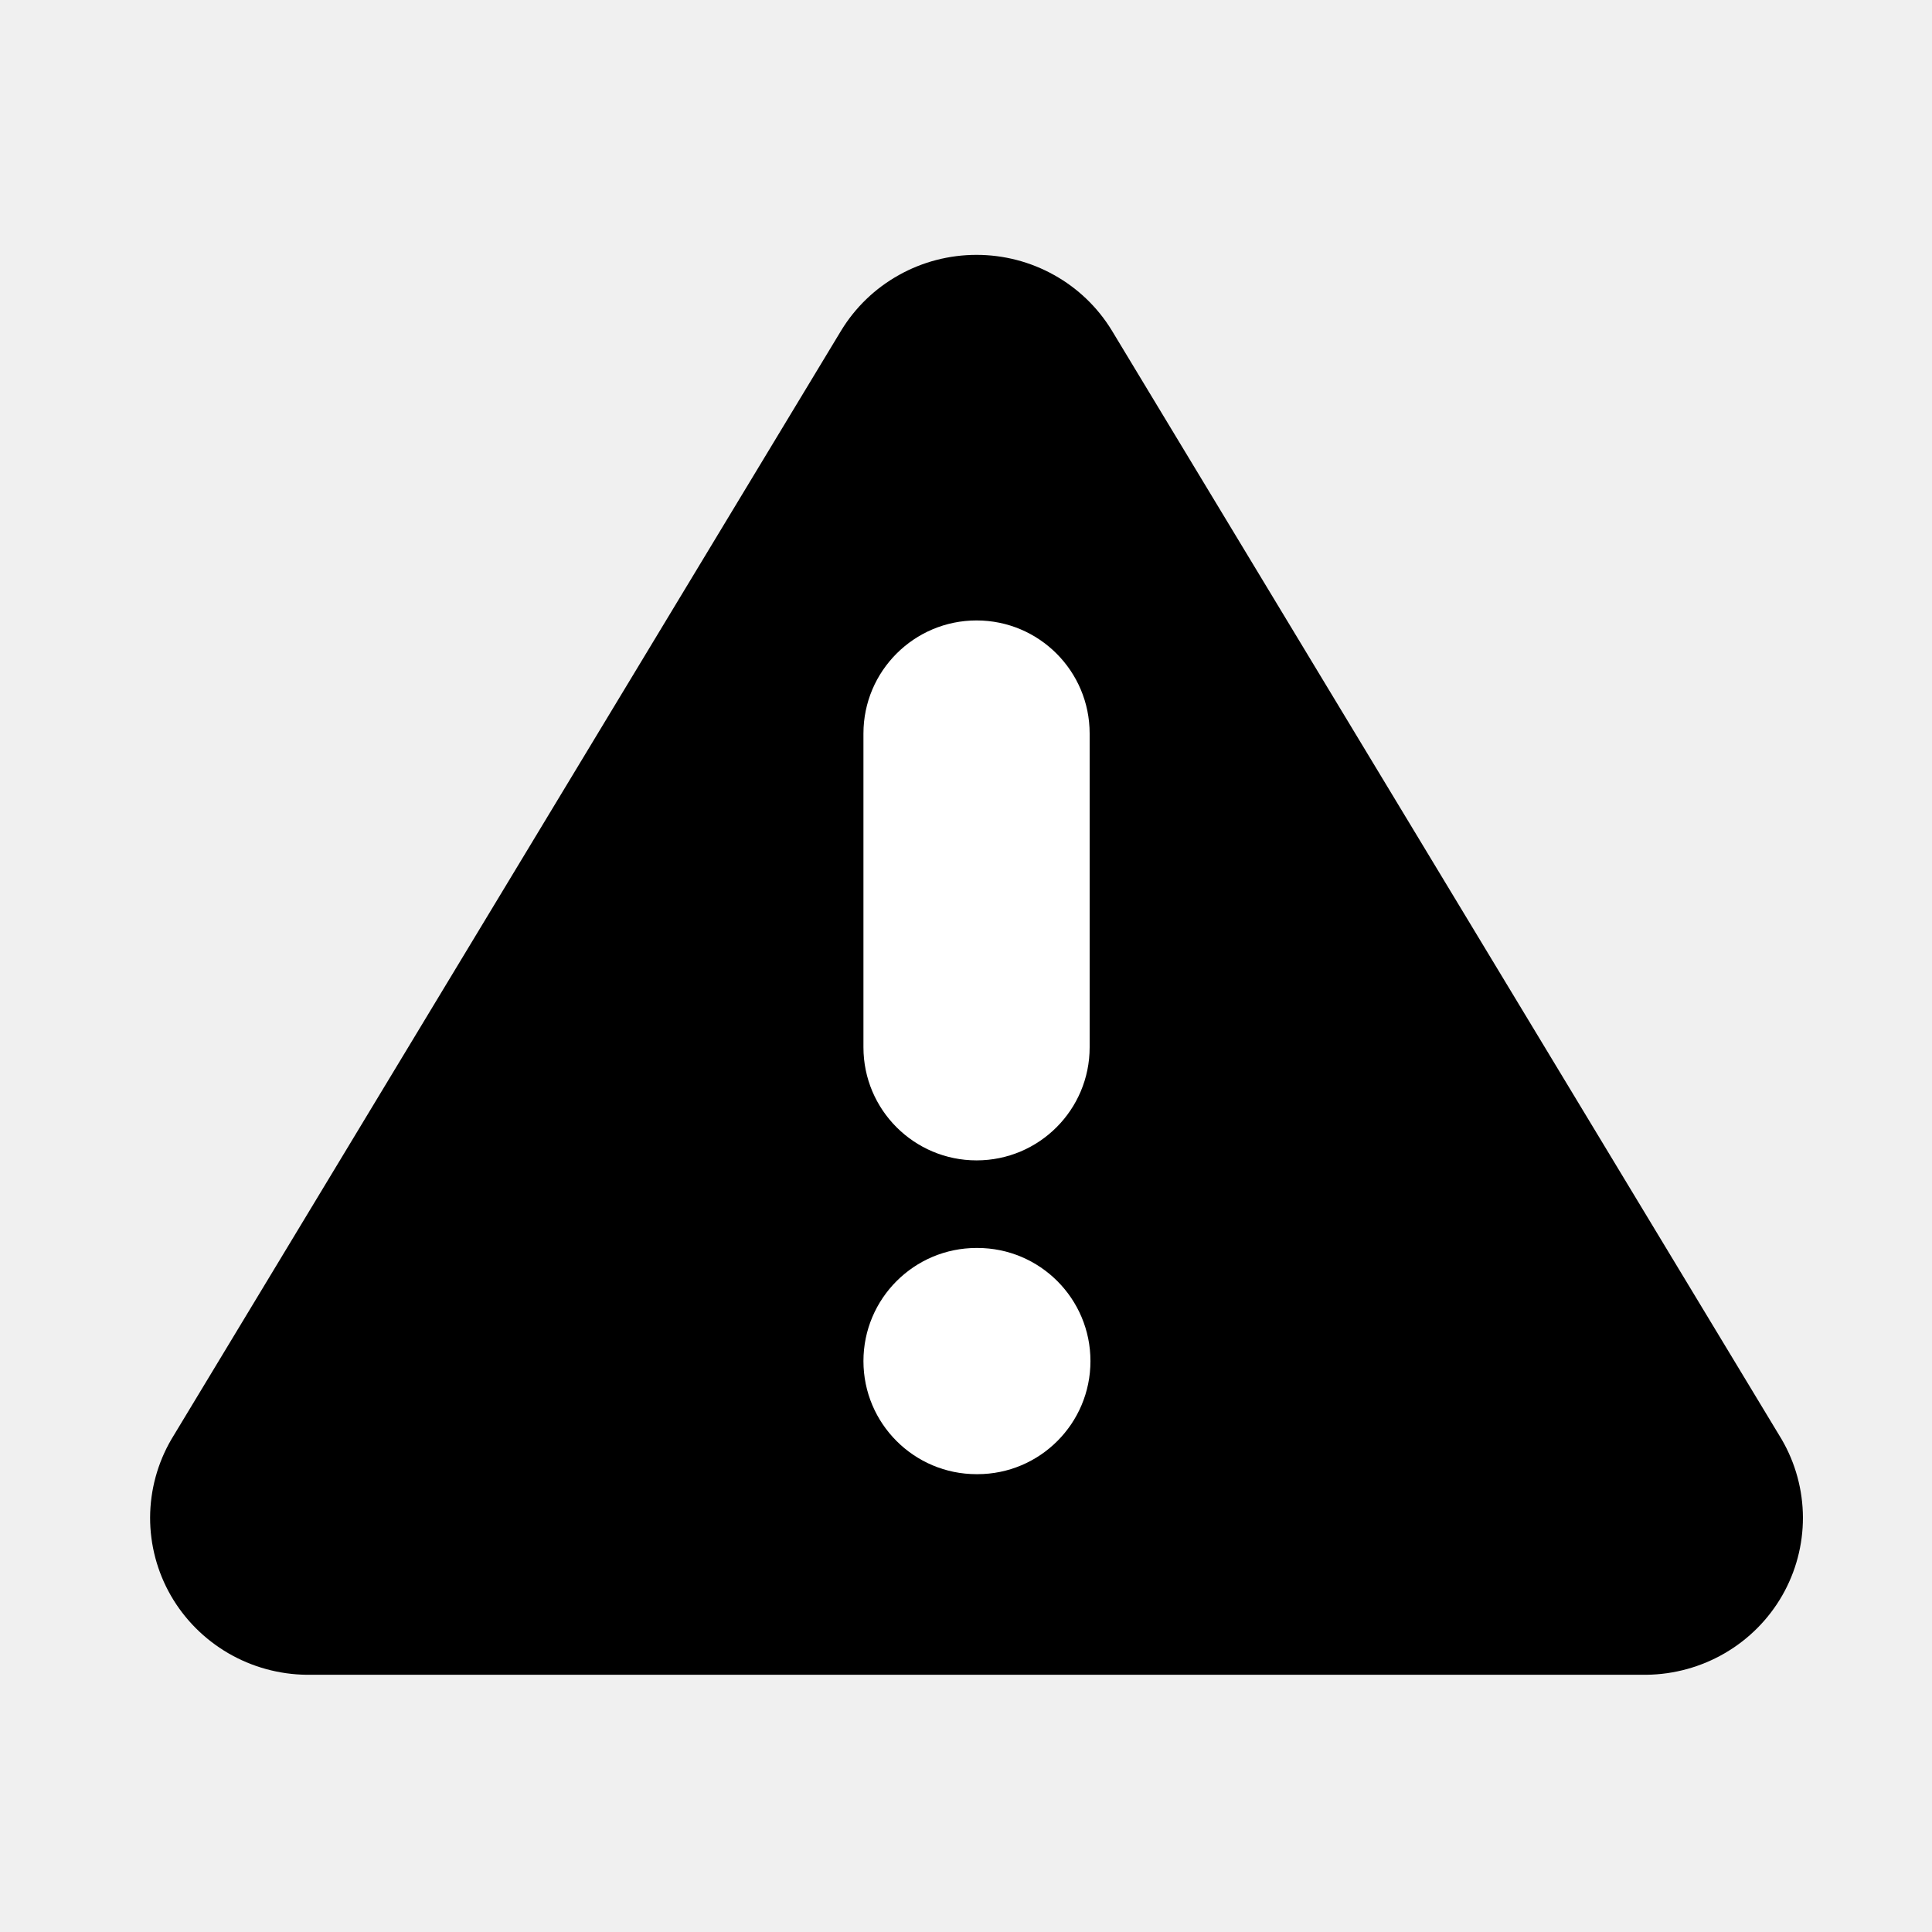
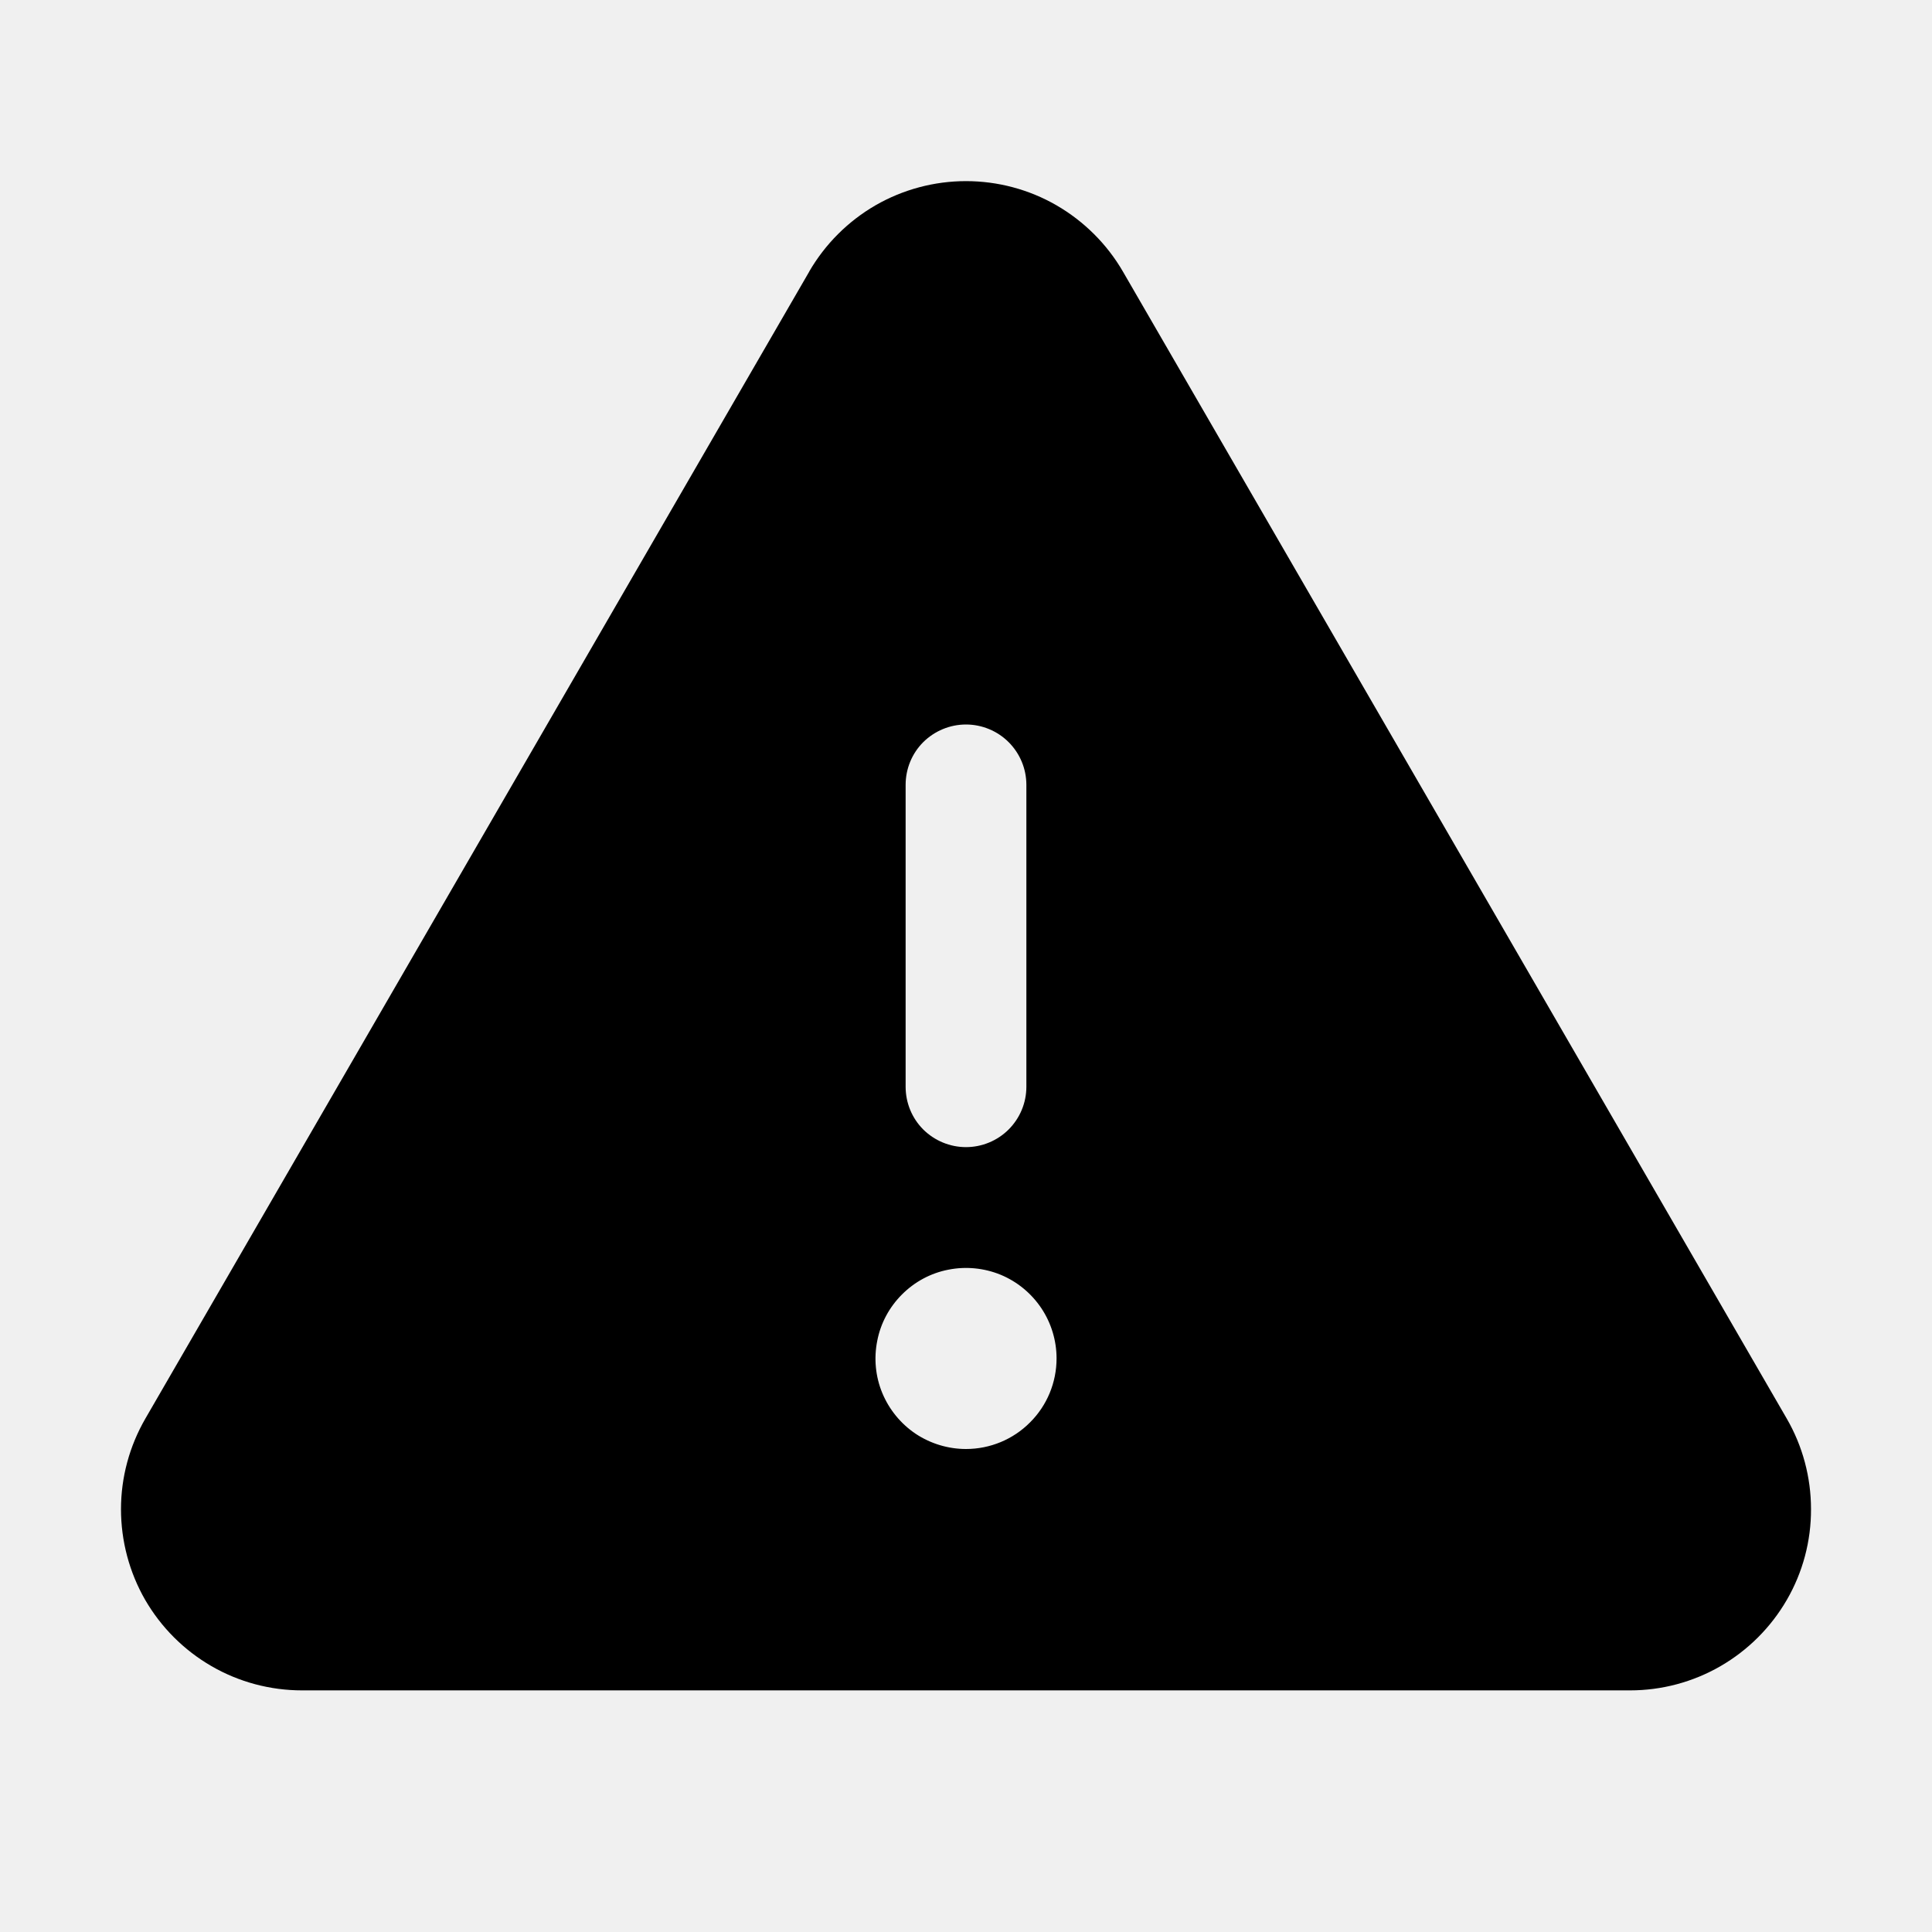
- <svg xmlns="http://www.w3.org/2000/svg" width="36" height="36" viewBox="0 0 36 36" fill="none">
-   <path d="M15.676 6.156L3.192 26.822C2.935 27.264 2.799 27.765 2.797 28.276C2.796 28.786 2.929 29.288 3.184 29.732C3.439 30.175 3.807 30.544 4.25 30.803C4.694 31.062 5.198 31.201 5.713 31.207H30.679C31.194 31.201 31.698 31.062 32.142 30.803C32.586 30.544 32.953 30.175 33.208 29.732C33.463 29.288 33.596 28.786 33.595 28.276C33.593 27.765 33.457 27.264 33.2 26.822L20.716 6.156C20.454 5.727 20.084 5.371 19.642 5.125C19.201 4.878 18.703 4.749 18.196 4.749C17.689 4.749 17.191 4.878 16.75 5.125C16.308 5.371 15.938 5.727 15.676 6.156Z" fill="black" />
-   <path fill-rule="evenodd" clip-rule="evenodd" d="M18.197 11.561C19.361 11.561 20.304 12.505 20.304 13.668V19.515C20.304 20.679 19.361 21.622 18.197 21.622C17.033 21.622 16.089 20.679 16.089 19.515V13.668C16.089 12.505 17.033 11.561 18.197 11.561Z" fill="white" />
-   <path fill-rule="evenodd" clip-rule="evenodd" d="M16.089 25.362C16.089 24.198 17.033 23.254 18.197 23.254H18.212C19.376 23.254 20.319 24.198 20.319 25.362C20.319 26.526 19.376 27.469 18.212 27.469H18.197C17.033 27.469 16.089 26.526 16.089 25.362Z" fill="white" />
+ <svg xmlns="http://www.w3.org/2000/svg" width="16" height="16" viewBox="0 0 16 16" fill="none">
+   <path d="M14.797 11.748L9.299 2.248C9.167 2.021 8.977 1.832 8.749 1.7C8.522 1.569 8.263 1.5 8 1.5C7.737 1.5 7.479 1.569 7.251 1.7C7.023 1.832 6.834 2.021 6.702 2.248V2.249L1.204 11.748C1.072 11.976 1.002 12.235 1.002 12.498C1.002 12.762 1.071 13.021 1.202 13.249C1.334 13.477 1.523 13.666 1.751 13.798C1.979 13.93 2.238 13.999 2.502 13.999H13.499C13.762 13.999 14.021 13.93 14.249 13.798C14.477 13.666 14.666 13.477 14.798 13.249C14.93 13.021 14.999 12.762 14.998 12.498C14.998 12.235 14.929 11.976 14.797 11.748ZM7.5 6.5C7.5 6.367 7.552 6.24 7.646 6.146C7.74 6.053 7.867 6 8 6C8.132 6 8.26 6.053 8.353 6.146C8.447 6.24 8.5 6.367 8.5 6.5V9C8.5 9.133 8.447 9.26 8.353 9.354C8.26 9.447 8.132 9.5 8 9.5C7.867 9.5 7.74 9.447 7.646 9.354C7.552 9.26 7.5 9.133 7.5 9V6.5ZM8 12C7.852 12 7.707 11.956 7.583 11.874C7.46 11.791 7.364 11.674 7.307 11.537C7.25 11.4 7.236 11.249 7.265 11.104C7.293 10.958 7.365 10.825 7.47 10.72C7.575 10.615 7.708 10.543 7.854 10.515C7.999 10.486 8.15 10.501 8.287 10.557C8.424 10.614 8.541 10.71 8.624 10.834C8.706 10.957 8.75 11.102 8.75 11.25C8.75 11.449 8.671 11.64 8.53 11.78C8.39 11.921 8.199 12 8 12Z" fill="black" />
</svg>
